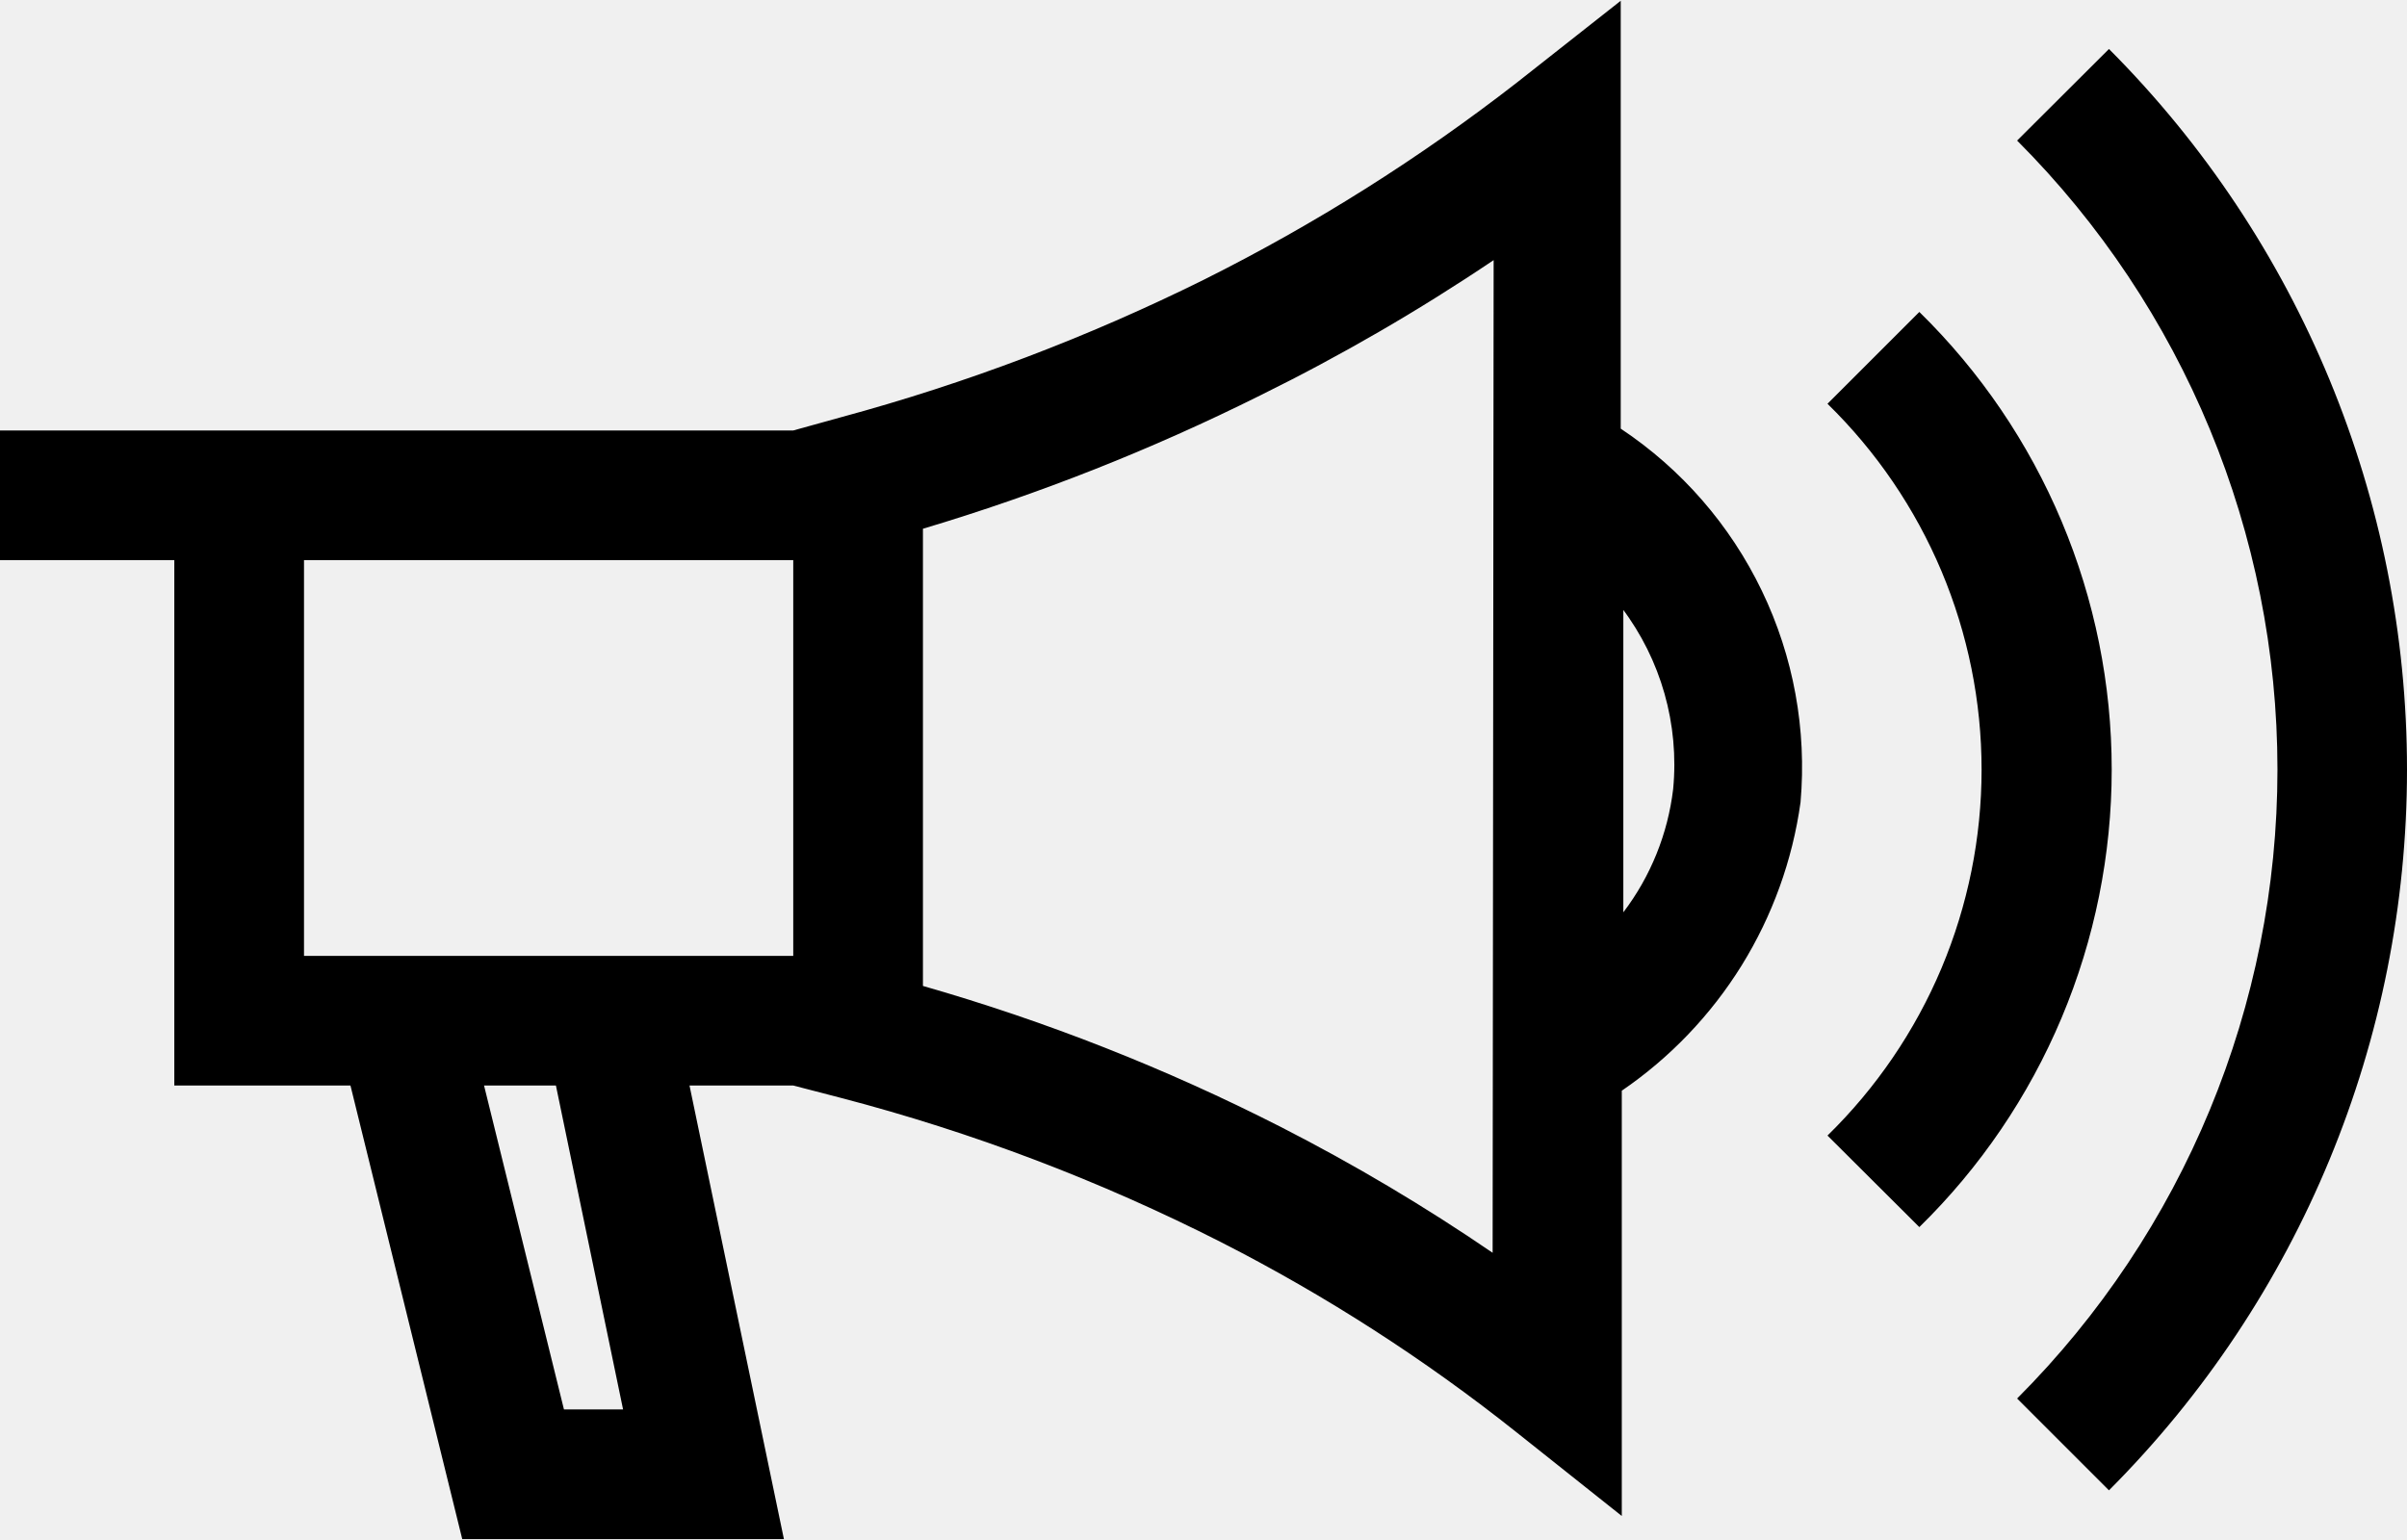
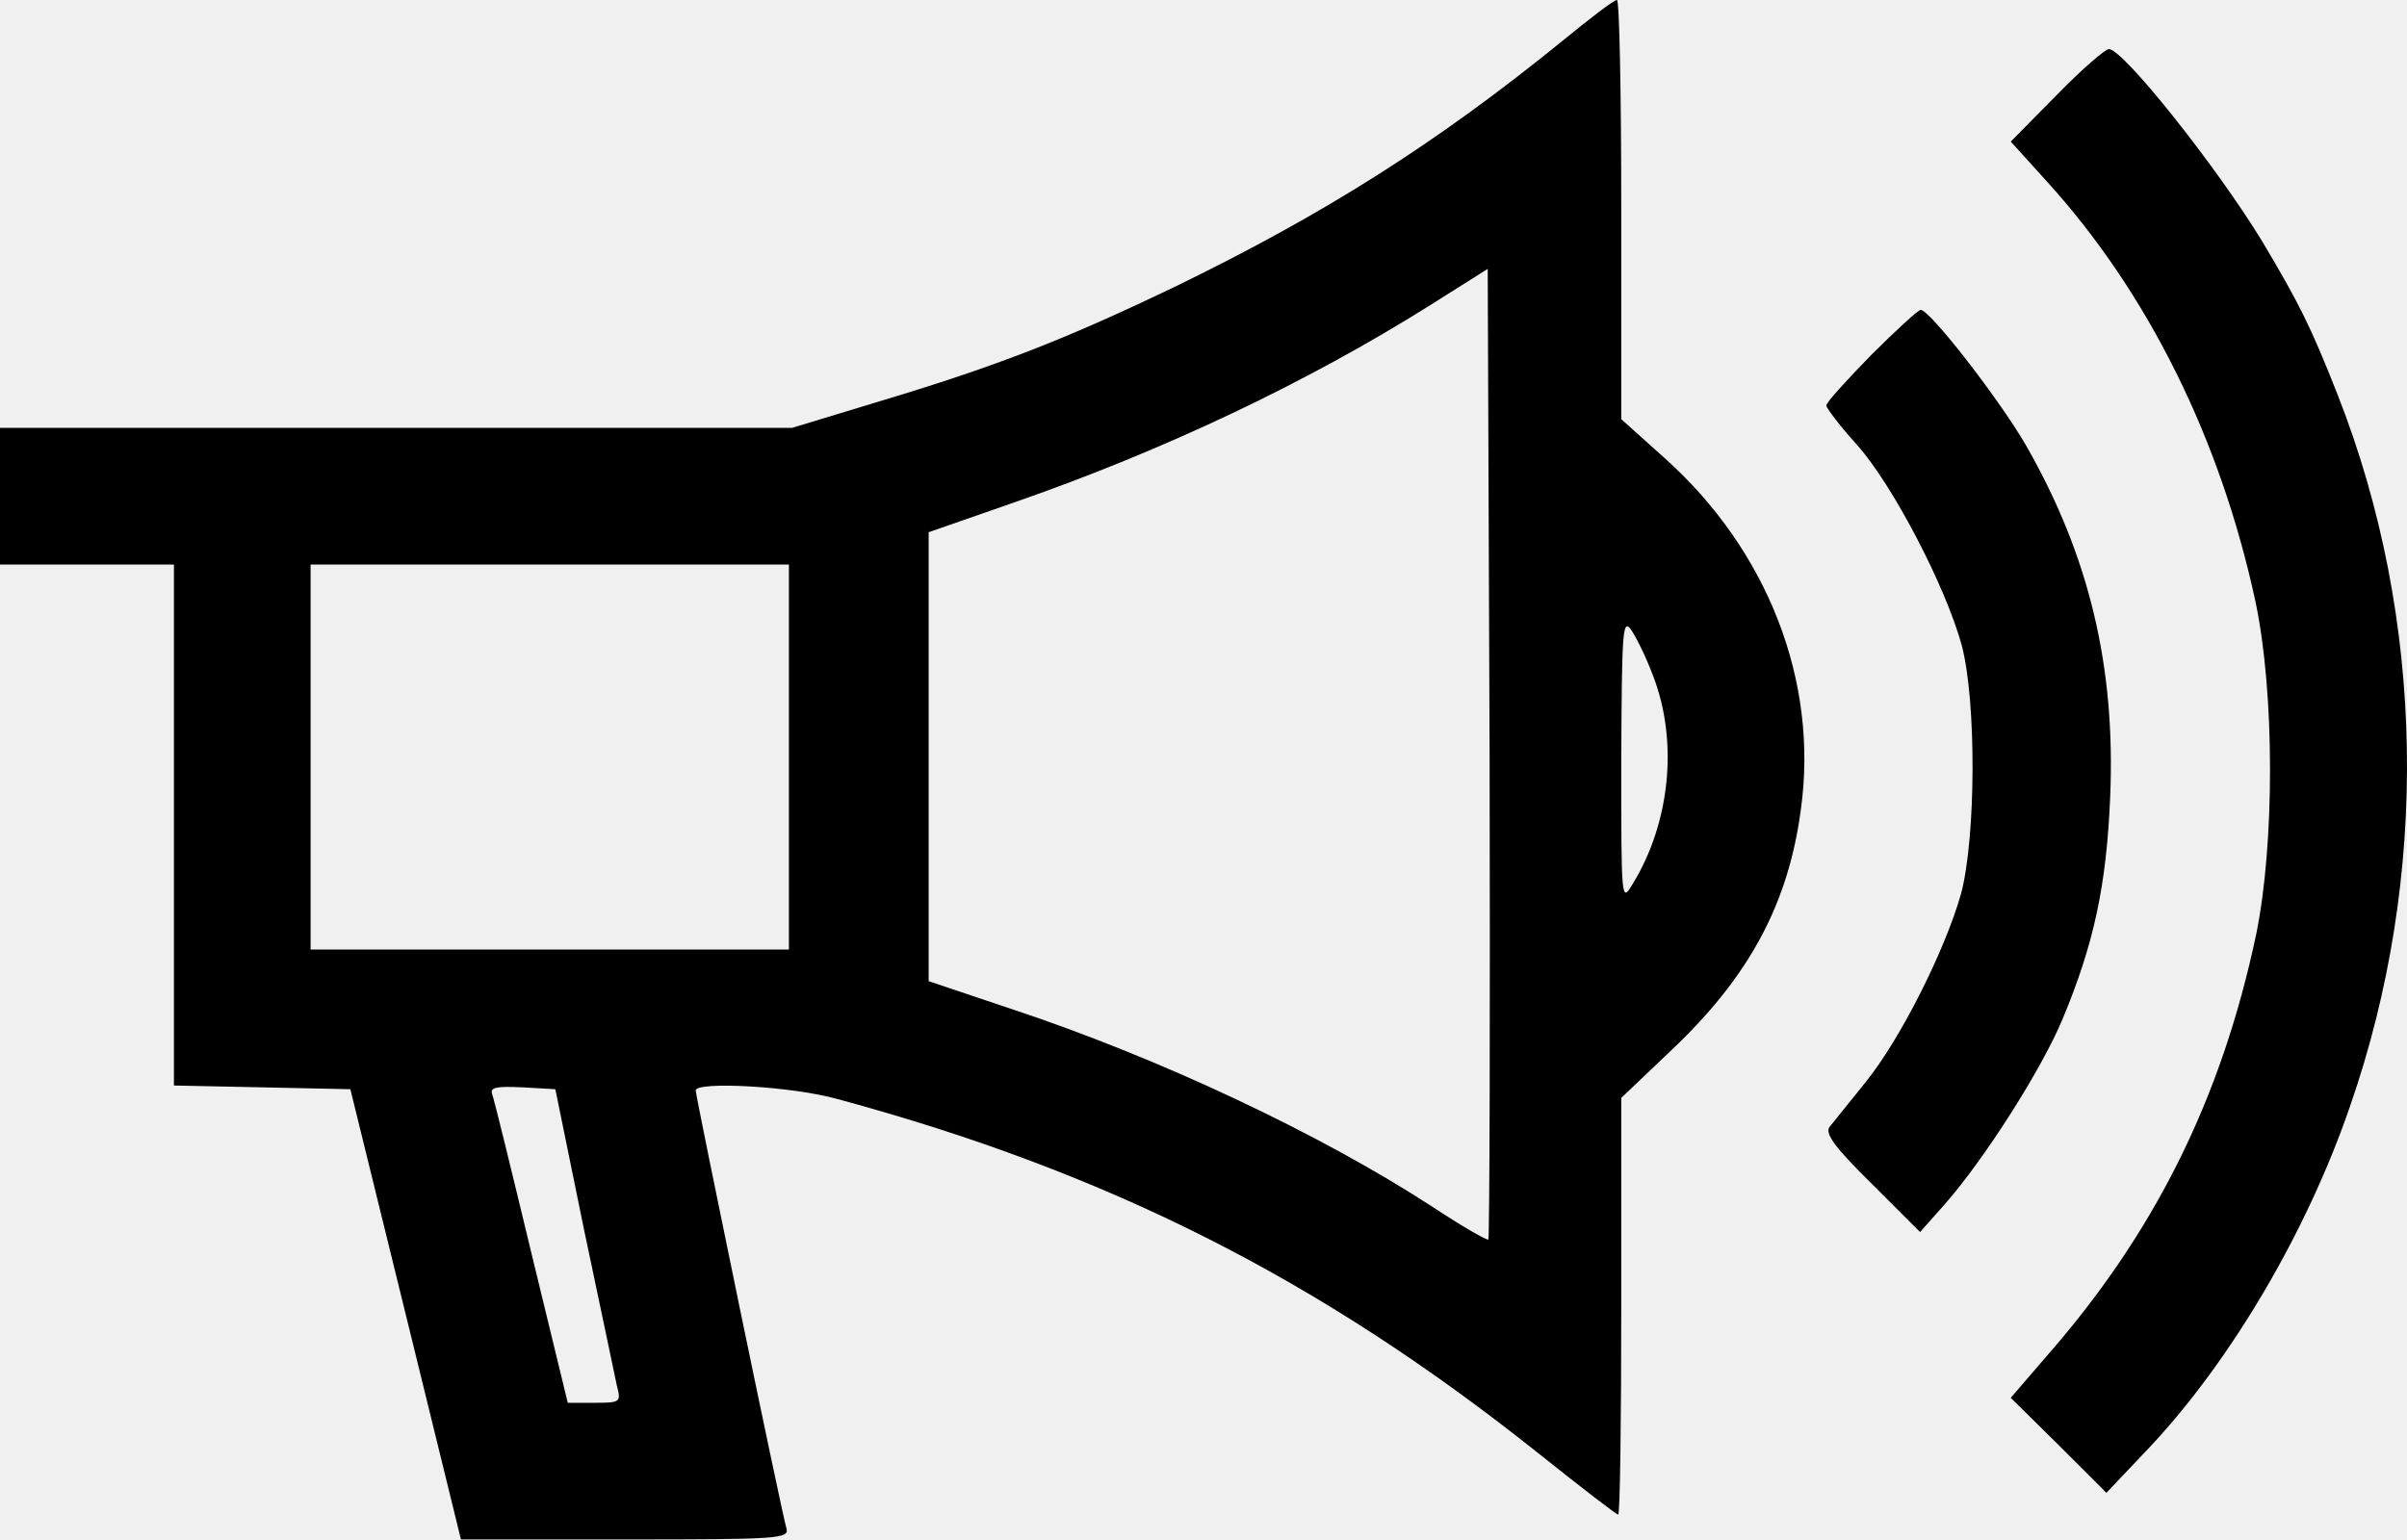
<svg xmlns="http://www.w3.org/2000/svg" width="50" height="32" viewBox="0 0 50 32" fill="none">
-   <g clip-path="url(#clip0)">
-     <path d="M39.87 25.498L37.962 23.596C38.975 22.606 39.78 21.423 40.33 20.118C40.879 18.812 41.163 17.41 41.163 15.993C41.163 14.576 40.879 13.174 40.33 11.868C39.78 10.563 38.975 9.38 37.962 8.39L39.87 6.482C41.135 7.722 42.14 9.201 42.826 10.834C43.512 12.466 43.866 14.219 43.866 15.99C43.866 17.761 43.512 19.515 42.826 21.147C42.14 22.78 41.135 24.259 39.87 25.498V25.498ZM43.809 1.018L41.901 2.921C45.364 6.389 47.309 11.089 47.309 15.99C47.309 20.891 45.364 25.592 41.901 29.06L43.809 30.968C47.774 26.993 50 21.608 50 15.993C50 10.379 47.774 4.993 43.809 1.018V1.018ZM37.402 16.672C37.235 17.874 36.818 19.029 36.179 20.061C35.539 21.092 34.691 21.979 33.689 22.664V31.501L31.501 29.761C29.593 28.242 27.537 26.919 25.364 25.811C22.849 24.533 20.204 23.528 17.475 22.815L16.478 22.556H14.323L16.284 31.981H9.602L7.28 22.556H3.621V11.639H0V8.945H16.478L17.47 8.67C20.072 7.966 22.599 7.007 25.014 5.809C27.309 4.662 29.486 3.29 31.512 1.714L33.667 0.016V8.907C34.93 9.747 35.942 10.911 36.599 12.277C37.257 13.644 37.534 15.162 37.402 16.672V16.672ZM12.943 29.287L11.548 22.556H10.055L11.715 29.287H12.943ZM16.478 11.639H6.315V19.862H16.478V11.639ZM31.027 5.405C29.476 6.45 27.855 7.39 26.177 8.217C23.926 9.34 21.583 10.267 19.172 10.987V20.487C21.735 21.222 24.222 22.202 26.598 23.413C28.121 24.191 29.594 25.066 31.006 26.032L31.027 5.405ZM33.721 12.631V18.957C34.288 18.211 34.645 17.327 34.756 16.397C34.885 15.052 34.504 13.708 33.689 12.631H33.721Z" fill="black" />
-   </g>
-   <defs>
-     <clipPath id="clip0">
-       <rect width="50" height="31.981" fill="white" />
-     </clipPath>
-   </defs>
+   <path d="M32.453 0.852C29.833 2.981 27.523 4.439 24.452 5.936C22.143 7.046 20.736 7.6 18.194 8.362L16.452 8.891H8.233H0V10.31V11.73H1.807H3.613V17.149V22.556L5.445 22.594L7.278 22.633L8.426 27.304L9.575 31.988H12.994C16.181 31.988 16.401 31.975 16.336 31.756C16.246 31.472 14.452 22.788 14.452 22.659C14.452 22.465 16.452 22.569 17.407 22.84C23.033 24.362 27.433 26.595 31.936 30.182C32.827 30.892 33.575 31.472 33.614 31.472C33.653 31.472 33.678 29.524 33.678 27.137V22.814L34.749 21.794C36.337 20.285 37.15 18.775 37.408 16.826C37.782 14.168 36.724 11.433 34.569 9.51L33.678 8.71V4.349C33.678 1.949 33.64 -0.013 33.588 0C33.524 0 33.02 0.387 32.453 0.852ZM30.917 25.756C30.891 25.782 30.375 25.485 29.769 25.085C27.433 23.562 24.065 21.975 20.981 20.956L19.291 20.388V15.717V11.059L21.033 10.452C24.194 9.355 27.149 7.949 29.717 6.336L30.904 5.587L30.943 15.652C30.956 21.175 30.943 25.73 30.917 25.756ZM16.388 15.73V19.73H11.42H6.452V15.73V11.73H11.42H16.388V15.73ZM34.337 14.039C34.866 15.394 34.698 17.098 33.911 18.375C33.678 18.762 33.678 18.723 33.678 15.794C33.691 13.162 33.704 12.852 33.872 13.072C33.975 13.213 34.195 13.652 34.337 14.039ZM12.129 25.537C12.465 27.137 12.775 28.595 12.813 28.788C12.904 29.137 12.891 29.149 12.349 29.149H11.794L11.033 26.014C10.62 24.298 10.258 22.814 10.22 22.724C10.181 22.594 10.323 22.569 10.852 22.594L11.536 22.633L12.129 25.537Z" fill="black" />
+   <path d="M42.724 1.974L41.769 2.942L42.505 3.755C44.621 6.078 46.13 9.136 46.853 12.504C47.253 14.401 47.253 17.536 46.866 19.42C46.143 22.84 44.75 25.64 42.479 28.22L41.769 29.046L42.763 30.027L43.756 31.02L44.672 30.053C46.35 28.259 47.924 25.588 48.814 22.994C50.479 18.207 50.389 12.852 48.556 8.194C48.002 6.787 47.756 6.297 46.995 5.02C46.053 3.471 44.105 1.02 43.808 1.02C43.73 1.02 43.24 1.445 42.724 1.974Z" fill="black" />
+   <path d="M38.866 7.381C38.362 7.897 37.937 8.362 37.937 8.426C37.937 8.478 38.221 8.852 38.582 9.252C39.317 10.078 40.414 12.181 40.75 13.407C41.059 14.568 41.046 17.407 40.737 18.569C40.401 19.756 39.472 21.601 38.75 22.491C38.414 22.904 38.079 23.33 38.001 23.42C37.911 23.562 38.117 23.846 38.879 24.595L39.885 25.601L40.401 25.02C41.227 24.078 42.401 22.233 42.84 21.188C43.498 19.614 43.756 18.401 43.834 16.568C43.95 13.846 43.395 11.549 42.092 9.265C41.55 8.323 40.092 6.439 39.898 6.439C39.846 6.439 39.382 6.865 38.866 7.381Z" fill="black" />
</svg>
